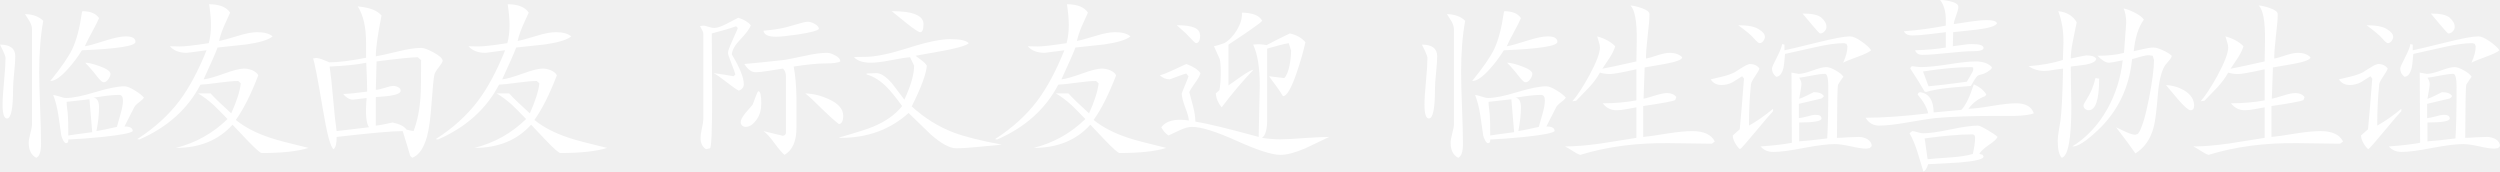
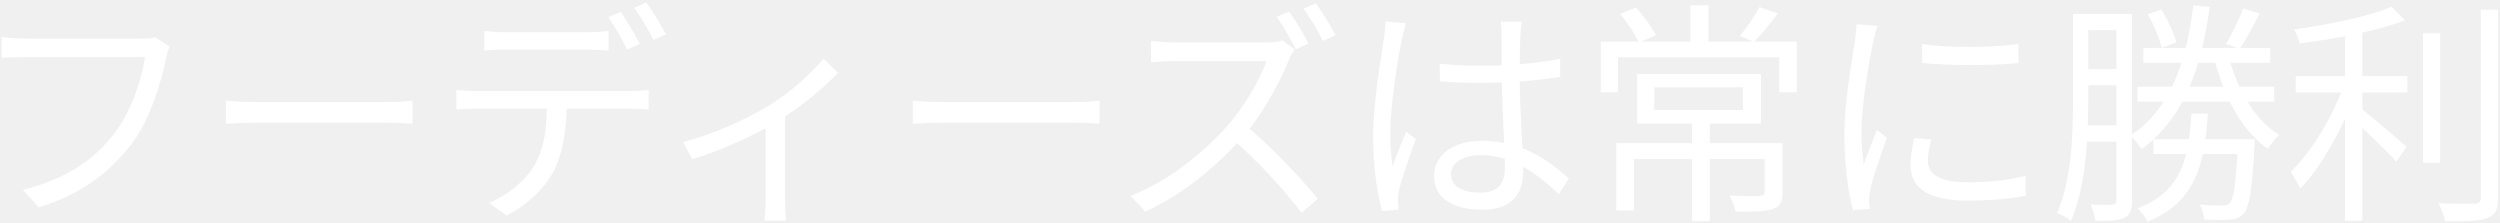
- <svg xmlns="http://www.w3.org/2000/svg" width="1035" height="71" fill="none" viewBox="0 0 1035 71">
-   <path fill="#fff" d="M56.088 17.334c0 1.715-7.392 2.876-22.176 3.482a52.682 52.682 0 01-5.715 7.645c-3.049 3.431-5.513 5.121-7.392 5.071 4.47-5.5 7.493-9.865 9.068-13.095 1.778-3.734 3.125-8.806 4.04-15.214l.228-.606c3.353.05 5.64 1.01 6.858 2.877-.559 1.362-1.55 3.33-2.972 5.904-1.371 2.523-2.337 4.44-2.896 5.752 1.474-.201 4.319-.984 8.536-2.346 3.658-1.16 6.452-1.741 8.382-1.741 2.693 0 4.04.757 4.04 2.27zM45.724 30.58c0 .656-.305 1.413-.914 2.27-.61.808-1.22 1.212-1.83 1.212-.304 0-.609-.126-.914-.379-.559-.454-1.168-1.11-1.829-1.968-.965-1.261-1.524-1.968-1.676-2.119a88.823 88.823 0 00-3.277-3.633c1.372 0 3.353.48 5.944 1.438 2.997 1.06 4.496 2.12 4.496 3.179zm13.87 9.84c-.356.555-1.042 1.211-2.058 1.968-1.016.757-1.676 1.438-1.981 2.044l-4.039 7.947c2.286-.05 3.43.58 3.43 1.893-.712.807-4.878 1.615-12.499 2.422-5.588.555-10.313.908-14.174 1.06.101 1.009-.203 1.514-.915 1.514-.406 0-.813-.404-1.219-1.212-.406-.807-.66-1.463-.762-1.967l-1.22-8.478c-.507-3.18-1.219-5.955-2.133-8.326.406.05 1.295.277 2.667.68 1.169.405 2.058.606 2.667.606 2.744 0 6.757-.807 12.041-2.422 5.334-1.614 9.373-2.422 12.117-2.422 1.016 0 2.464.58 4.344 1.741 1.676 1.01 2.921 1.993 3.734 2.952zM17.909 8.629c-1.118 6.055-1.677 13.145-1.677 21.27 0 3.28.127 8.225.381 14.835.254 6.56.381 11.506.381 14.836 0 3.28-.66 5.198-1.981 5.753-2.083-1.11-3.125-3.18-3.125-6.207 0-.908.229-2.22.686-3.936.457-1.665.686-2.927.686-3.785V12.188c0-1.01-.33-2.12-.99-3.33a99.21 99.21 0 01-1.906-3.029c3.302.101 5.817 1.035 7.545 2.801zM6.325 23.313c0 1.514-.152 3.76-.457 6.737-.305 2.977-.457 5.223-.457 6.737 0 8.175-.839 12.262-2.515 12.262-1.22 0-1.83-1.917-1.83-5.753 0-2.17.204-5.374.61-9.613.407-4.289.61-7.518.61-9.688 0-.454-.305-1.363-.914-2.725C.914 20.36.457 19.428 0 18.47c4.217 0 6.325 1.614 6.325 4.843zm44.581 18.318c0-1.564-.533-2.346-1.6-2.346-1.423 0-3.175.126-5.258.378-3.404.505-5.182.757-5.335.757 1.524.202 2.286 1.54 2.286 4.012 0 2.876-.355 6.156-1.067 9.84 1.88-.303 4.7-.883 8.46-1.741a754.903 754.903 0 001.524-5.374c.66-2.271.99-4.113.99-5.526zM38.18 54.726l-1.143-13.625-9.45 1.06c0 .757.076 1.716.229 2.876.203 1.464.304 2.448.304 2.952.102 1.413.153 4.113.153 8.1 2.184-.354 5.487-.808 9.907-1.363zM127.733 61.236c-4.471 1.413-10.923 2.119-19.356 2.119-.61 0-2.592-1.74-5.945-5.223-2.083-2.17-4.14-4.34-6.172-6.51-5.741 6.41-13.565 9.614-23.472 9.614 8.23-2.07 15.368-6.056 21.414-11.96-2.591-2.674-4.496-4.592-5.715-5.753-2.236-2.018-4.395-3.633-6.478-4.844h5.182c1.575 1.766 4.42 4.517 8.535 8.25 2.286-5.046 3.607-9.183 3.963-12.413l-1.067-.984c-1.88 0-4.496.227-7.85.681-3.657.505-6.248.782-7.772.833-5.284 10.092-13.718 17.662-25.301 22.708l-.915-.152c7.164-4.592 13.006-9.89 17.528-15.895 4.014-5.35 7.748-12.313 11.202-20.891-5.13.706-7.849 1.06-8.154 1.06-3.099 0-5.436-.909-7.01-2.726l3.962.076c1.88.05 5.919-.404 12.117-1.363.61-2.27.914-4.768.914-7.493 0-2.321-.254-5.198-.762-8.63 4.319.051 7.215 1.212 8.688 3.483-1.22 2.624-2.083 4.541-2.591 5.753-.915 2.17-1.575 4.163-1.981 5.98 1.219-.203 3.835-.91 7.849-2.12 3.201-1.01 5.842-1.514 7.925-1.514 2.896 0 5.03.58 6.402 1.74-1.677 1.414-5.284 2.524-10.822 3.331-4.013.455-8.001.883-11.964 1.287-.762 2.07-2.693 6.46-5.792 13.17 1.677-.15 4.547-.958 8.611-2.421 3.76-1.363 6.478-2.044 8.155-2.044 1.016 0 2.133.227 3.353.681 1.321.606 2.159 1.312 2.515 2.12-2.998 7.821-6.097 13.977-9.298 18.469 3.709 3.027 8.485 5.5 14.327 7.417 2.49.858 7.748 2.246 15.775 4.164zM183.254 25.206c0 .404-.533 1.287-1.6 2.649-1.067 1.363-1.677 2.397-1.829 3.103-.305 1.312-.686 5.173-1.143 11.581-.407 6.157-1.042 10.825-1.905 14.004-1.321 4.794-3.354 7.72-6.097 8.78l-.838-.757c-.661-2.321-1.702-5.753-3.125-10.294-4.267 0-13.387.807-27.358 2.422.051 2.574-.356 4.264-1.219 5.072-1.271-.606-2.795-6.308-4.573-17.107-2.032-12.111-3.353-18.923-3.963-20.437l1.22-.227c.762 0 1.879.302 3.353.908 1.473.606 2.184.908 2.134.908 3.658 0 8.738-.63 15.241-1.892v-5.828c.051-6.61-1.092-11.758-3.429-15.442 4.877.454 8.154 1.716 9.83 3.785-1.575 7.821-2.362 13.448-2.362 16.88 1.372-.202 4.471-.884 9.297-2.044 3.861-.96 7.011-1.438 9.45-1.438 1.168 0 2.896.63 5.182 1.892 2.489 1.362 3.734 2.523 3.734 3.482zm-8.84-.227l-1.448-1.287c-2.388 0-8.078.58-17.07 1.74l-.305 11.733c.813 0 2.007-.252 3.582-.757 1.625-.555 2.87-.832 3.734-.832.66 0 1.321.176 1.981.53.661.353.991.832.991 1.438 0 .959-1.499 1.665-4.496 2.12-.559.1-2.49.277-5.792.529v11.808c1.575-.151 3.887-.58 6.935-1.287 2.896.606 4.826 1.59 5.792 2.952 1.219.303 2.184.505 2.895.606 1.575-4.088 2.541-8.907 2.896-14.457.153-2.12.229-7.065.229-14.836h.076zm-21.643 27.703c-1.219-1.715-1.549-5.752-.99-12.11l-5.564.68c-.711.051-1.473-.176-2.286-.68-.813-.505-1.422-1.06-1.829-1.666 2.185-.05 5.487-.378 9.907-.984 0-2.624-.127-6.61-.381-11.96-3.455.758-8.51 1.288-15.165 1.59.457 2.927.94 7.368 1.448 13.322.508 5.955.991 10.42 1.448 13.398l13.412-1.59zM251.346 61.236c-4.471 1.413-10.923 2.119-19.356 2.119-.61 0-2.591-1.74-5.944-5.223a724.925 724.925 0 01-6.173-6.51c-5.741 6.41-13.565 9.614-23.472 9.614 8.23-2.07 15.368-6.056 21.414-11.96-2.591-2.674-4.496-4.592-5.715-5.753-2.236-2.018-4.395-3.633-6.478-4.844h5.182c1.575 1.766 4.42 4.517 8.535 8.25 2.287-5.046 3.607-9.183 3.963-12.413l-1.067-.984c-1.88 0-4.496.227-7.849.681-3.658.505-6.249.782-7.773.833-5.284 10.092-13.717 17.662-25.301 22.708l-.914-.152c7.163-4.592 13.006-9.89 17.527-15.895 4.014-5.35 7.748-12.313 11.203-20.891-5.132.706-7.85 1.06-8.155 1.06-3.099 0-5.436-.909-7.011-2.726l3.963.076c1.88.05 5.919-.404 12.117-1.363.61-2.27.915-4.768.915-7.493 0-2.321-.254-5.198-.762-8.63 4.318.051 7.214 1.212 8.687 3.483-1.219 2.624-2.083 4.541-2.591 5.753-.914 2.17-1.575 4.163-1.981 5.98 1.219-.203 3.835-.91 7.849-2.12 3.201-1.01 5.843-1.514 7.926-1.514 2.895 0 5.029.58 6.401 1.74-1.677 1.414-5.284 2.524-10.821 3.331-4.014.455-8.002.883-11.965 1.287-.762 2.07-2.693 6.46-5.792 13.17 1.677-.15 4.547-.958 8.612-2.421 3.759-1.363 6.477-2.044 8.154-2.044 1.016 0 2.134.227 3.353.681 1.321.606 2.159 1.312 2.515 2.12-2.998 7.821-6.097 13.977-9.297 18.469 3.708 3.027 8.484 5.5 14.326 7.417 2.49.858 7.748 2.246 15.775 4.164zM339.027 11.96c-.458.706-3.252 1.463-8.383 2.27-4.471.656-7.595.984-9.374.984-3.251 0-4.978-.832-5.182-2.498 3.912-.353 7.037-.832 9.374-1.438.051 0 1.575-.429 4.572-1.287 2.134-.656 3.582-.984 4.344-.984.864 0 1.804.278 2.82.833 1.219.656 1.829 1.363 1.829 2.12zm10.059 35.954c0 2.12-.584 3.28-1.753 3.481-1.727-1.312-4.064-3.406-7.011-6.282-3.048-3.078-5.36-5.223-6.935-6.434 3.252.101 6.478.883 9.679 2.347 4.013 1.816 6.02 4.112 6.02 6.888zm-1.219-22.481c-.915.555-2.972.832-6.173.832s-7.57.43-13.108 1.287c.661 3.432 1.042 7.645 1.143 12.641v12.792c0 5.5-1.651 9.21-4.953 11.127-1.016-.858-2.439-2.523-4.268-4.996-1.625-2.27-3.099-3.885-4.42-4.844 1.779.404 4.471 1.06 8.078 1.968l.839-.379.381-.68V31.79c0-1.463-.407-2.599-1.22-3.406-1.93.303-3.835.605-5.715.908-2.388.404-4.293.606-5.716.606-1.626 0-3.15-1.136-4.572-3.407 3.658-.302 9.145-.857 16.461-1.665 1.066-.151 3.988-.731 8.763-1.74 3.607-.808 6.58-1.212 8.917-1.212 1.066 0 2.21.354 3.429 1.06 1.422.706 2.134 1.54 2.134 2.498zM310.83 10.446c-.406 1.312-1.854 3.28-4.344 5.904-2.235 2.32-3.404 4.39-3.505 6.206 3.302 5.45 4.953 9.563 4.953 12.338 0 1.212-.686 2.095-2.057 2.65-1.22-.656-2.947-1.867-5.182-3.634-2.236-1.766-3.989-2.977-5.259-3.633 2.744.353 5.513.782 8.307 1.287l.686-.757c-.102-.555-.661-2.12-1.677-4.693-.914-2.321-1.372-3.734-1.372-4.239 0-.706.585-2.346 1.753-4.92l2.286-5.147-.228-.605-.534-.303c-2.184.807-5.512 1.791-9.983 2.952 0 2.674.026 6.888.076 12.64.051 5.551.077 9.74.077 12.566 0 7.62-.077 13.296-.229 17.03-.152 3.432-.381 5.198-.686 5.299l-1.6.379c-1.524-.909-2.286-2.473-2.286-4.694 0-.857.177-2.144.533-3.86.406-1.716.61-3.002.61-3.86v-35.5c0-.505-.458-1.514-1.372-3.028l1.372-.227c.559 0 1.295.177 2.21.53.965.303 1.727.454 2.286.454 1.168 0 2.845-.555 5.03-1.665 3.048-1.615 4.699-2.473 4.953-2.574 2.388.757 4.115 1.792 5.182 3.104zm4.344 32.396c0 2.574-.61 4.744-1.829 6.51-1.473 2.12-2.998 3.179-4.573 3.179a2.436 2.436 0 01-1.524-.53 1.96 1.96 0 01-.609-1.438c0-.858.635-2.094 1.905-3.71 1.016-1.16 2.007-2.295 2.972-3.405.152-.252.559-1.312 1.219-3.18.61-1.665 1.016-2.497 1.22-2.497.812 0 1.219 1.69 1.219 5.071z" />
-   <path fill="#fff" d="M382.328 9.991c0 2.22-.457 3.331-1.372 3.331-.66 0-2.566-1.262-5.716-3.785a520.958 520.958 0 01-6.096-4.92c8.789 0 13.184 1.792 13.184 5.374zm32.388 49.882c-1.321.101-4.446.404-9.374.909-3.912.403-7.087.605-9.526.605-2.641 0-6.147-1.918-10.516-5.753-.305-.252-3.353-3.204-9.145-8.856-7.621 6.863-16.969 10.294-28.044 10.294l-.915-.075c7.519-2.17 12.27-3.684 14.251-4.542 5.233-2.17 9.246-5.02 12.041-8.553-2.693-3.684-4.801-6.283-6.325-7.797-2.642-2.674-5.437-4.44-8.383-5.298v-.378l3.886-.152c1.829-.1 4.039 1.312 6.63 4.239a331.07 331.07 0 015.106 6.737c2.693-5.753 4.039-10.446 4.039-14.08l-1.676-3.481c-1.575.1-4.293.53-8.154 1.287-3.404.656-6.097.984-8.078.984-3.201 0-5.538-.757-7.012-2.271.305-.101 1.88-.151 4.725-.151 4.065 0 9.933-1.212 17.604-3.634 7.672-2.472 13.54-3.709 17.604-3.709 3.963 0 6.503.555 7.621 1.665-.813.909-4.243 1.943-10.288 3.104l-11.736 2.12a188.16 188.16 0 012.591 1.967c.914.656 1.6 1.363 2.057 2.12-.203 3.33-2.286 8.957-6.248 16.88 5.232 4.793 11.024 8.401 17.375 10.823 4.572 1.716 11.202 3.381 19.89 4.996z" />
-   <path fill="#fff" d="M482.87 61.236c-4.471 1.413-10.923 2.119-19.357 2.119-.609 0-2.591-1.74-5.944-5.223-2.083-2.17-4.14-4.34-6.173-6.51-5.741 6.41-13.564 9.614-23.471 9.614 8.23-2.07 15.368-6.056 21.414-11.96-2.591-2.674-4.496-4.592-5.716-5.753-2.235-2.018-4.394-3.633-6.477-4.844h5.182c1.575 1.766 4.42 4.517 8.535 8.25 2.286-5.046 3.607-9.183 3.963-12.413l-1.067-.984c-1.88 0-4.496.227-7.85.681-3.658.505-6.249.782-7.773.833-5.283 10.092-13.717 17.662-25.3 22.708l-.915-.152c7.164-4.592 13.006-9.89 17.528-15.895 4.013-5.35 7.747-12.313 11.202-20.891-5.131.706-7.849 1.06-8.154 1.06-3.099 0-5.436-.909-7.011-2.726l3.963.076c1.879.05 5.918-.404 12.117-1.363.609-2.27.914-4.768.914-7.493 0-2.321-.254-5.198-.762-8.63 4.318.051 7.214 1.212 8.688 3.483-1.22 2.624-2.083 4.541-2.591 5.753-.915 2.17-1.575 4.163-1.982 5.98 1.22-.203 3.836-.91 7.85-2.12 3.2-1.01 5.842-1.514 7.925-1.514 2.896 0 5.03.58 6.401 1.74-1.676 1.414-5.283 2.524-10.821 3.331-4.014.455-8.002.883-11.964 1.287-.763 2.07-2.693 6.46-5.792 13.17 1.676-.15 4.547-.958 8.611-2.421 3.76-1.363 6.478-2.044 8.154-2.044 1.016 0 2.134.227 3.354.681 1.32.606 2.159 1.312 2.514 2.12-2.997 7.821-6.096 13.977-9.297 18.469 3.709 3.027 8.484 5.5 14.327 7.417 2.489.858 7.748 2.246 15.775 4.164zM522.54 8.629c-.407.555-2.566 2.17-6.478 4.844l-7.468 4.996v16.88l5.182-3.634c2.693-1.867 4.395-2.8 5.106-2.8-4.573 4.794-8.942 9.966-13.108 15.517-1.473-1.766-2.286-3.684-2.438-5.753l1.524-1.362c.355-2.17.533-4.517.533-7.04 0-2.977-.152-4.945-.457-5.904-.813-1.766-1.6-3.507-2.362-5.223.965-.201 2.387-.63 4.267-1.287 1.981-1.11 3.734-2.926 5.258-5.45 1.525-2.573 2.21-4.97 2.058-7.19 4.522.1 7.316 1.236 8.383 3.406zm-25.682 5.828c0 2.271-.584 3.406-1.753 3.406-.254 0-1.676-1.387-4.267-4.163-.458-.454-1.677-1.539-3.658-3.254h.305c6.198 0 9.297 1.337 9.297 4.011h.076zm53.421 42.237a1844.188 1844.188 0 00-9.831 4.693c-4.216 1.817-7.671 2.725-10.364 2.725-3.505 0-9.551-1.943-18.137-5.828-8.535-3.835-14.683-5.753-18.442-5.753-1.423 0-3.099.454-5.03 1.362-1.575.707-3.15 1.439-4.725 2.196-1.219-.808-2.21-1.943-2.972-3.407 1.524-2.069 4.115-3.103 7.773-3.103 1.118 0 2.337.1 3.658.303-.101-1.262-.635-3.129-1.6-5.602-.914-2.523-1.372-4.39-1.372-5.6 0-.051.432-1.136 1.296-3.256.914-2.17 1.422-3.456 1.524-3.86l-.991-1.135c-.457.1-1.702.53-3.734 1.286l-3.048 1.136c-1.524 0-2.896-.555-4.115-1.665 1.473-.404 3.327-1.136 5.563-2.196 2.642-1.261 4.445-2.094 5.41-2.497 2.795 1.009 4.751 2.27 5.868 3.784-.304 1.06-1.066 2.422-2.286 4.088-1.219 1.665-2.007 2.926-2.362 3.784a205.04 205.04 0 001.6 5.98c.61 2.372.915 4.44.915 6.207 4.775.757 13.514 2.876 26.215 6.358.305-14.785.457-21.825.457-21.118 0-7.52-.914-13.221-2.743-17.107 1.93-.252 3.785-.177 5.563.227 2.083-1.16 5.283-2.775 9.602-4.844 2.743.555 4.902 1.766 6.477 3.633-.914 4.037-2.108 8.2-3.581 12.49-2.236 6.56-4.141 9.84-5.716 9.84-1.168-1.968-3.099-4.719-5.792-8.251l6.326.757c.914-.858 1.651-2.65 2.21-5.374.406-2.17.609-4.189.609-6.056l-.99-3.027c-2.033.353-5.005 1.11-8.917 2.27V49.73c0 3.936-.711 6.384-2.133 7.343 2.641.403 5.131.605 7.468.605 2.286 0 5.69-.177 10.212-.53 4.521-.303 7.9-.454 10.135-.454zM644.758 17.334c0 1.715-7.392 2.876-22.176 3.482a52.707 52.707 0 01-5.716 7.645c-3.048 3.431-5.512 5.121-7.392 5.071 4.471-5.5 7.494-9.865 9.069-13.095 1.778-3.734 3.124-8.806 4.039-15.214l.228-.606c3.354.05 5.64 1.01 6.859 2.877-.559 1.362-1.549 3.33-2.972 5.904-1.372 2.523-2.337 4.44-2.896 5.752 1.473-.201 4.318-.984 8.535-2.346 3.658-1.16 6.452-1.741 8.383-1.741 2.693 0 4.039.757 4.039 2.27zM634.394 30.58c0 .656-.305 1.413-.915 2.27-.609.808-1.219 1.212-1.829 1.212-.304 0-.609-.126-.914-.379-.559-.454-1.169-1.11-1.829-1.968-.965-1.261-1.524-1.968-1.677-2.119a87.804 87.804 0 00-3.277-3.633c1.372 0 3.354.48 5.945 1.438 2.997 1.06 4.496 2.12 4.496 3.179zm13.87 9.84c-.356.555-1.042 1.211-2.058 1.968-1.016.757-1.677 1.438-1.981 2.044l-4.039 7.947c2.286-.05 3.429.58 3.429 1.893-.711.807-4.877 1.615-12.498 2.422-5.589.555-10.313.908-14.175 1.06.102 1.009-.203 1.514-.914 1.514-.406 0-.813-.404-1.219-1.212-.407-.807-.661-1.463-.762-1.967l-1.22-8.478c-.508-3.18-1.219-5.955-2.134-8.326.407.05 1.296.277 2.668.68 1.168.405 2.057.606 2.667.606 2.743 0 6.757-.807 12.041-2.422 5.334-1.614 9.373-2.422 12.117-2.422 1.016 0 2.464.58 4.343 1.741 1.677 1.01 2.922 1.993 3.735 2.952zM606.578 8.629c-1.117 6.055-1.676 13.145-1.676 21.27 0 3.28.127 8.225.381 14.835.254 6.56.381 11.506.381 14.836 0 3.28-.661 5.198-1.982 5.753-2.083-1.11-3.124-3.18-3.124-6.207 0-.908.229-2.22.686-3.936.457-1.665.686-2.927.686-3.785V12.188c0-1.01-.331-2.12-.991-3.33a98.817 98.817 0 01-1.905-3.029c3.302.101 5.817 1.035 7.544 2.801zm-11.583 14.684c0 1.514-.153 3.76-.457 6.737-.305 2.977-.458 5.223-.458 6.737 0 8.175-.838 12.262-2.515 12.262-1.219 0-1.828-1.917-1.828-5.753 0-2.17.203-5.374.609-9.613.407-4.289.61-7.518.61-9.688 0-.454-.305-1.363-.915-2.725-.457-.909-.914-1.842-1.371-2.8 4.216 0 6.325 1.614 6.325 4.843zm44.581 18.318c0-1.564-.534-2.346-1.6-2.346-1.423 0-3.176.126-5.259.378-3.404.505-5.182.757-5.334.757 1.524.202 2.286 1.54 2.286 4.012 0 2.876-.356 6.156-1.067 9.84 1.88-.303 4.7-.883 8.459-1.741a754.942 754.942 0 001.524-5.374c.661-2.271.991-4.113.991-5.526zm-12.727 13.095l-1.143-13.625-9.449 1.06c0 .757.076 1.716.228 2.876.203 1.464.305 2.448.305 2.952.102 1.413.152 4.113.152 8.1 2.185-.354 5.487-.808 9.907-1.363zM709.925 58.586l-1.219.909-17.375-.227c-13.565-.202-25.936 1.413-37.113 4.844-.864-.252-1.931-.807-3.201-1.665-1.473-.96-2.515-1.565-3.124-1.817 4.115 0 9.043-.404 14.784-1.211 4.928-.807 9.856-1.59 14.784-2.346V44.431l-4.115.757c-1.626.303-2.972.454-4.039.454-2.388 0-4.319-.959-5.792-2.877 4.928 0 9.577-.403 13.946-1.21V28.687c-5.944 1.312-9.577 1.968-10.898 1.968-1.524 0-2.921-.202-4.191-.606-1.016 1.918-2.515 3.961-4.496 6.131a560.621 560.621 0 01-5.335 5.526l-1.6.227c1.981-2.22 4.318-5.778 7.011-10.673 2.947-5.45 4.42-9.31 4.42-11.58 0-.606-.152-1.389-.457-2.347a82.151 82.151 0 01-.686-2.271c3.15.858 5.639 2.22 7.468 4.087-.406 1.413-1.194 3.028-2.362 4.845a137.937 137.937 0 01-2.972 4.466c3.15-.606 7.849-1.615 14.098-3.028l.152-8.63c.102-7.82-.762-12.665-2.591-14.532 1.321.1 2.845.454 4.573 1.06 2.184.756 3.277 1.589 3.277 2.497 0 2.07-.254 5.147-.762 9.235-.458 4.087-.686 7.14-.686 9.159.863-.101 2.489-.555 4.877-1.363 2.032-.656 3.683-.984 4.953-.984 2.185 0 3.912.606 5.183 1.817 0 .959-2.287 1.867-6.859 2.725l-8.688 1.514-.457 12.943c.864-.151 2.489-.605 4.877-1.362 2.083-.656 3.709-.984 4.878-.984 1.676 0 2.946.555 3.81 1.665l-.457 1.211c-.864.505-5.284 1.337-13.26 2.498v12.792c1.879-.151 5.258-.63 10.135-1.438 4.268-.656 7.646-.984 10.136-.984 4.826 0 7.951 1.438 9.373 4.314zM756.152 11.127c0 .706-.28 1.337-.838 1.892-.508.555-1.118.833-1.829.833-.204 0-1.347-1.236-3.43-3.71-2.337-2.825-3.607-4.339-3.81-4.54 3.861 0 6.452.554 7.773 1.665 1.423 1.261 2.134 2.548 2.134 3.86zm18.518 9.689c-.864.757-2.692 1.64-5.487 2.649-3.2 1.16-5.233 1.993-6.096 2.498 1.168-2.624 1.752-4.895 1.752-6.813l-.381-.984-.99-.303c-3.15 0-7.24.58-12.27 1.742l-12.193 2.724c-.254 3.028-.457 4.895-.609 5.602-.61 2.523-1.626 3.81-3.049 3.86-1.168-.908-1.752-2.044-1.752-3.406 0-.505.66-2.019 1.981-4.542 1.321-2.573 2.058-4.44 2.21-5.601l.991.227v2.347c1.371-.253 6.045-1.363 14.022-3.33 6.503-1.616 10.872-2.423 13.107-2.423 1.22 0 2.82.706 4.801 2.12 1.829 1.26 3.15 2.472 3.963 3.633zm-43.971-5.753c0 .656-.229 1.287-.686 1.892-.407.606-.94.909-1.6.909-.356 0-1.118-.657-2.287-1.969-1.117-1.311-3.277-3.128-6.477-5.45 3.912 0 6.706.53 8.382 1.59 1.728 1.06 2.591 2.07 2.591 3.028h.077zm44.2 45.416l-.839.832-1.447.227c-1.474 0-3.633-.328-6.478-.984-2.845-.605-5.004-.908-6.478-.908-2.895 0-7.163.53-12.802 1.59-5.589 1.11-9.831 1.665-12.727 1.665-2.185 0-3.937-.757-5.258-2.27 5.537-.405 9.856-.91 12.955-1.515 0-1.312-.051-11-.152-29.066 1.981.353 2.946.53 2.895.53 1.321 0 3.252-.454 5.792-1.362 2.54-.96 4.446-1.439 5.716-1.439 1.016 0 2.311.454 3.886 1.363 1.626.908 2.693 1.791 3.201 2.649-.559.656-1.296 1.741-2.21 3.255-.254.757-.407 8.099-.457 22.026 1.016 0 2.514-.075 4.496-.227 2.032-.1 3.556-.151 4.572-.151 1.22 0 2.388.303 3.506.908 1.219.757 1.829 1.716 1.829 2.877zm-40.771-14.533c-.864.858-3.328 3.734-7.392 8.629-3.709 4.49-5.843 6.888-6.401 7.19-.712-.605-1.398-1.488-2.058-2.649-.61-1.16-.915-2.17-.915-3.027l2.896-2.574c.458-4.643 1.042-11.632 1.753-20.967l-.762-.984c-2.591 1.665-3.912 2.498-3.963 2.498-1.473.757-2.997 1.135-4.572 1.135-1.982 0-3.48-.782-4.496-2.346 1.676-.404 3.378-.808 5.105-1.211 1.982-.505 3.608-1.085 4.878-1.741 1.016-.707 2.565-1.666 4.648-2.877l1.448-.53c1.88 0 3.252.631 4.116 1.893-.204.656-.839 1.766-1.906 3.33-1.016 1.514-1.549 2.574-1.6 3.18-.559 5.298-.838 11-.838 17.106 3.2-1.766 6.528-4.087 9.983-6.964v.909h.076zm22.786-9.992c0-3.583-.457-5.374-1.372-5.374-1.321 0-3.099.227-5.334.681-2.541.505-4.319.808-5.335.909.61.958.915 1.79.915 2.497 0 .858-.305 2.927-.915 6.207.559-.1 1.702-.58 3.43-1.438l2.591-1.287c2.133 0 3.53.555 4.191 1.666-.254.403-.61.731-1.067.983a514.484 514.484 0 00-9.297 2.196v5.904c.762-.05 1.905-.278 3.429-.682 1.524-.454 2.693-.68 3.506-.68 1.625 0 2.438.504 2.438 1.513 0 1.11-3.073 1.665-9.221 1.665v7.797c2.591-.152 6.452-.555 11.584-1.211.305-4.24.457-11.354.457-21.346zM826.761 9.613c-.508 1.16-3.277 2.044-8.307 2.65-3.302.353-6.579.706-9.831 1.059 0 1.362-.05 3.305-.152 5.828.508-.05 1.778-.227 3.81-.53 1.575-.252 2.871-.378 3.887-.378 3.353 0 5.03.53 5.03 1.59 0 .908-1.423 1.362-4.268 1.362-2.388 0-5.919.252-10.593.757-4.623.505-8.103.757-10.44.757-1.575 0-2.591-.63-3.048-1.892 4.877-.152 9.119-.53 12.726-1.136v-6.358c-2.337.303-4.648.58-6.935.833-2.794.353-5.131.53-7.011.53-1.727 0-2.87-.58-3.429-1.742 5.995-.454 11.787-1.236 17.375-2.346v-2.27c0-3.533-.787-6.309-2.362-8.327 1.473 0 2.946.202 4.42.606 2.083.504 3.124 1.261 3.124 2.27 0 .707-.305 1.893-.914 3.558-.61 1.615-.94 2.8-.991 3.557.864-.1 3.175-.454 6.935-1.06 2.794-.403 5.106-.605 6.935-.605 2.337 0 3.683.43 4.039 1.287zm-2.134 18.166c0 .454-.254.858-.762 1.211-1.169.909-2.261 1.489-3.277 1.741-.965.202-1.626.454-1.981.757-.61.606-1.499 1.968-2.668 4.088-5.537.454-8.637.731-9.297.832-3.556.354-6.63.909-9.221 1.666l-.61-.152c-1.219-2.17-3.2-5.349-5.944-9.537l.229-.681.533-.303c1.88.252 3.125.378 3.734.378 2.541 0 6.3-.378 11.279-1.135 4.979-.807 8.713-1.211 11.202-1.211 3.049 0 5.31.782 6.783 2.346zm17.375 19.15c-1.626.606-4.268.96-7.925 1.06h-8.231c-9.602 0-17.858.303-24.767.909-1.88.201-5.741.807-11.584 1.816-4.775.858-8.636 1.287-11.583 1.287-2.388 0-4.242-1.085-5.563-3.255 7.214 0 15.851-.605 25.91-1.816-.406-2.22-1.854-4.82-4.344-7.797l.305-.681.686-.303c3.658.505 5.538 3.306 5.639 8.402l11.432-1.06c1.727-1.715 3.454-5.248 5.182-10.596 2.387 1.06 4.115 2.472 5.182 4.238l-.534.681c-2.845 1.06-5.131 2.801-6.858 5.223 2.083-.05 5.385-.454 9.906-1.21 4.217-.707 7.494-1.06 9.831-1.06 3.963 0 6.402 1.387 7.316 4.163zm-15.013 9.765c-.355.858-1.6 1.993-3.734 3.406-2.083 1.464-3.353 2.675-3.81 3.633l1.295.303.458.757c0 1.11-3.379 1.943-10.136 2.498-4.268.202-8.535.429-12.803.681-.508 1.716-1.168 2.725-1.981 3.028l-2.439-8.023c-1.016-3.18-2.108-5.778-3.277-7.797l1.067-.908c.508 0 1.245.151 2.21.454.966.303 1.728.454 2.286.454 2.541 0 6.326-.53 11.355-1.59 5.081-1.06 8.866-1.589 11.355-1.589.61 0 1.981.63 4.115 1.892 2.134 1.262 3.48 2.196 4.039 2.801zM816.93 28.688a3.81 3.81 0 00-.076-.757l-.534-.152c-5.741 0-12.472.606-20.195 1.817l2.287 6.131c3.505-.303 8.789-.933 15.851-1.892l1.524-2.574c.762-1.21 1.143-2.069 1.143-2.573zm.762 28.384c0-.958-.381-1.438-1.143-1.438-5.03 0-11.609.555-19.738 1.666l1.22 8.629c1.067-.152 4.216-.404 9.449-.757 3.811-.253 6.91-.732 9.298-1.438 0-.101.203-1.186.609-3.255.203-1.363.305-2.498.305-3.407zM908.368 43.75c0 1.262-.508 1.893-1.524 1.893-.813 0-2.541-1.514-5.183-4.542a496.936 496.936 0 00-4.953-5.904c2.794.152 5.335.908 7.621 2.271 2.692 1.665 4.039 3.76 4.039 6.282zm-9.221-20.664c-.153.656-.585 1.363-1.296 2.12-.914 1.06-1.448 1.716-1.6 1.968-1.474 2.422-2.439 6.408-2.896 11.96-.559 6.963-1.143 11.48-1.753 13.548-1.27 4.895-3.785 8.503-7.544 10.824-1.677-2.472-4.344-6.08-8.002-10.824 1.321.656 2.642 1.287 3.963 1.893 1.778.807 3.124 1.21 4.039 1.21l1.067-.378c1.473-1.867 2.997-6.762 4.572-14.684 1.372-7.115 2.058-12.414 2.058-15.896l-.534-1.74-1.524-.228c-.864 0-2.032.202-3.506.606-1.981.605-3.149.933-3.505.984-1.169 11.858-5.919 21.698-14.251 29.52-4.928 4.643-8.433 6.863-10.516 6.661 5.893-3.633 10.719-8.78 14.479-15.441 3.455-6.157 5.589-12.893 6.401-20.21-3.15.656-5.08.984-5.791.984-1.22 0-2.769-.96-4.649-2.877 4.369 0 8.027-.403 10.974-1.21.609-8.075.914-12.213.914-12.414 0-2.372-.355-4.365-1.067-5.98 1.372.303 2.896.883 4.573 1.74 1.88.96 3.15 1.918 3.81 2.877-2.235 3.078-3.632 7.443-4.191 13.095.609-.1 1.956-.404 4.039-.908 1.676-.404 3.023-.606 4.039-.606 1.067 0 2.388.379 3.962 1.136 1.626.706 2.846 1.463 3.658 2.27h.077zm-30.102 9.462c0 8.73-1.448 13.095-4.344 13.095-.508 0-.991-.177-1.448-.53-.457-.404-.686-.858-.686-1.362 0-.455.407-1.287 1.22-2.498a27.635 27.635 0 003.734-8.932c.965.151 1.473.227 1.524.227zm-1.219-8.326c0 1.16-1.499 2.018-4.497 2.573-.152.05-2.159.303-6.02.757 0 1.817.025 4.567.076 8.25.102 3.634.153 6.359.153 8.176 0 13.523-1.321 20.639-3.963 21.345-1.118-1.11-1.677-3.457-1.677-7.04 0-1.16.153-2.573.457-4.238.204-1.413.432-2.8.686-4.163.508-3.987.864-11.152 1.067-21.497-.609.05-1.879.227-3.81.53-1.575.303-2.871.454-3.887.454-2.387 0-4.597-.656-6.63-1.968 5.436-.404 10.187-1.262 14.251-2.574l.229-6.888c.101-4.794-.61-9.234-2.134-13.322 3.556.404 6.096 1.943 7.621 4.618a2147.03 2147.03 0 00-1.525 7.493c-.609 2.977-.914 5.475-.914 7.494 3.912-.858 6.071-1.287 6.478-1.287 2.083 0 3.403.429 3.962 1.287h.077zM970.026 58.586l-1.219.909-17.375-.227c-13.565-.202-25.936 1.413-37.113 4.844-.864-.252-1.931-.807-3.201-1.665-1.473-.96-2.515-1.565-3.124-1.817 4.115 0 9.043-.404 14.784-1.211 4.928-.807 9.856-1.59 14.784-2.346V44.431l-4.115.757c-1.626.303-2.972.454-4.039.454-2.388 0-4.318-.959-5.792-2.877 4.928 0 9.577-.403 13.946-1.21V28.687c-5.944 1.312-9.577 1.968-10.898 1.968-1.524 0-2.921-.202-4.191-.606-1.016 1.918-2.515 3.961-4.496 6.131a549.355 549.355 0 01-5.335 5.526l-1.6.227c1.981-2.22 4.319-5.778 7.011-10.673 2.947-5.45 4.42-9.31 4.42-11.58 0-.606-.152-1.389-.457-2.347a82.151 82.151 0 01-.686-2.271c3.15.858 5.639 2.22 7.468 4.087-.406 1.413-1.194 3.028-2.362 4.845a136.306 136.306 0 01-2.972 4.466c3.15-.606 7.849-1.615 14.098-3.028l.153-8.63c.101-7.82-.763-12.665-2.592-14.532 1.321.1 2.846.454 4.573 1.06 2.184.756 3.277 1.589 3.277 2.497 0 2.07-.254 5.147-.762 9.235-.457 4.087-.686 7.14-.686 9.159.864-.101 2.489-.555 4.877-1.363 2.032-.656 3.684-.984 4.954-.984 2.184 0 3.912.606 5.182 1.817 0 .959-2.286 1.867-6.859 2.725l-8.688 1.514-.457 12.943c.864-.151 2.49-.605 4.877-1.362 2.083-.656 3.709-.984 4.878-.984 1.676 0 2.946.555 3.81 1.665l-.457 1.211c-.864.505-5.284 1.337-13.26 2.498v12.792c1.88-.151 5.258-.63 10.135-1.438 4.268-.656 7.646-.984 10.136-.984 4.826 0 7.951 1.438 9.373 4.314zM1016.25 11.127c0 .706-.28 1.337-.84 1.892-.5.555-1.11.833-1.82.833-.21 0-1.35-1.236-3.43-3.71-2.34-2.825-3.61-4.339-3.81-4.54 3.86 0 6.45.554 7.77 1.665 1.42 1.261 2.13 2.548 2.13 3.86zm18.52 9.689c-.86.757-2.69 1.64-5.49 2.649-3.2 1.16-5.23 1.993-6.09 2.498 1.17-2.624 1.75-4.895 1.75-6.813 0 0-.13-.328-.38-.984l-.99-.303c-3.15 0-7.24.58-12.27 1.742l-12.193 2.724c-.255 3.028-.458 4.895-.61 5.602-.61 2.523-1.626 3.81-3.048 3.86-1.169-.908-1.753-2.044-1.753-3.406 0-.505.66-2.019 1.981-4.542 1.321-2.573 2.058-4.44 2.21-5.601l.991.227v2.347c1.372-.253 6.042-1.363 14.022-3.33 6.5-1.616 10.87-2.423 13.11-2.423 1.22 0 2.82.706 4.8 2.12 1.83 1.26 3.15 2.472 3.96 3.633zm-43.97-5.753c0 .656-.229 1.287-.686 1.892-.406.606-.94.909-1.6.909-.356 0-1.118-.657-2.287-1.969-1.117-1.311-3.276-3.128-6.477-5.45 3.912 0 6.706.53 8.383 1.59 1.727 1.06 2.591 2.07 2.591 3.028h.076zm44.2 45.416l-.84.832c-.96.152-1.45.227-1.45.227-1.47 0-3.63-.328-6.47-.984-2.85-.605-5.01-.908-6.48-.908-2.9 0-7.16.53-12.8 1.59-5.59 1.11-9.835 1.665-12.731 1.665-2.184 0-3.937-.757-5.258-2.27 5.538-.405 9.856-.91 12.959-1.515 0-1.312-.05-11-.16-29.066 1.99.353 2.95.53 2.9.53 1.32 0 3.25-.454 5.79-1.362 2.54-.96 4.45-1.439 5.72-1.439 1.01 0 2.31.454 3.88 1.363 1.63.908 2.7 1.791 3.2 2.649-.55.656-1.29 1.741-2.21 3.255-.25.757-.4 8.099-.45 22.026 1.01 0 2.51-.075 4.49-.227 2.04-.1 3.56-.151 4.58-.151 1.21 0 2.38.303 3.5.908 1.22.757 1.83 1.716 1.83 2.877zm-40.771-14.533c-.863.858-3.328 3.734-7.392 8.629-3.709 4.49-5.842 6.888-6.401 7.19-.712-.605-1.397-1.488-2.058-2.649-.61-1.16-.914-2.17-.914-3.027l2.895-2.574c.458-4.643 1.042-11.632 1.753-20.967l-.762-.984c-2.591 1.665-3.912 2.498-3.962 2.498-1.474.757-2.998 1.135-4.573 1.135-1.981 0-3.48-.782-4.496-2.346a771.15 771.15 0 015.106-1.211c1.981-.505 3.607-1.085 4.877-1.741 1.016-.707 2.566-1.666 4.649-2.877l1.447-.53c1.88 0 3.252.631 4.116 1.893-.204.656-.839 1.766-1.905 3.33-1.017 1.514-1.55 2.574-1.601 3.18-.559 5.298-.838 11-.838 17.106 3.201-1.766 6.528-4.087 9.983-6.964v.909h.076zm22.791-9.992c0-3.583-.46-5.374-1.38-5.374-1.32 0-3.1.227-5.33.681-2.54.505-4.32.808-5.34.909.61.958.92 1.79.92 2.497 0 .858-.31 2.927-.92 6.207.56-.1 1.71-.58 3.43-1.438 1.73-.858 2.59-1.287 2.59-1.287 2.14 0 3.54.555 4.2 1.666-.26.403-.61.731-1.07.983-2.69.606-5.79 1.338-9.3 2.196v5.904c.76-.05 1.91-.278 3.43-.682 1.53-.454 2.69-.68 3.51-.68 1.62 0 2.44.504 2.44 1.513 0 1.11-3.08 1.665-9.23 1.665v7.797c2.6-.152 6.46-.555 11.59-1.211.3-4.24.46-11.354.46-21.346z" />
+ <svg xmlns="http://www.w3.org/2000/svg" width="853" height="76" fill="none" viewBox="0 0 853 76">
+   <path fill="#fff" d="M57.88 15.88 53 12.76c-1.52.32-3.12.4-4.32.4H8.6c-2.64 0-5.84-.24-8-.56v7.12c2-.08 4.72-.24 7.92-.24h40.96c-1.12 7.68-4.8 18.8-10.48 26.08-6.72 8.56-15.68 15.36-31.2 19.2l5.44 6c14.64-4.56 24.16-12 31.44-21.36 6.4-8.24 10.24-21.12 12-29.52.32-1.6.64-2.88 1.2-4Zm19.2 18.48v7.84c2.56-.16 6.8-.32 11.2-.32h43.92c3.52 0 6.88.24 8.56.32v-7.84c-1.84.16-4.64.48-8.64.48H88.28c-4.56 0-8.72-.24-11.2-.48Zm88.16-23.76v6.64c2.08-.16 4.64-.32 7.36-.32h27.6c2.24 0 5.04.16 7.44.32V10.6c-2.32.24-5.2.4-7.44.4h-27.76c-2.56 0-4.96-.16-7.2-.4Zm-9.52 20.08v6.64c2.16-.16 4.56-.24 6.96-.24H215c2 0 4.56.08 6.32.24v-6.64c-2 .24-4.64.4-6.32.4h-52.32c-2.48 0-4.8-.16-6.96-.4Zm37.68 3.2-6.72.08c-.08 8.8-.64 16.64-4.64 22.96-3.2 5.12-8.96 9.68-15.12 12.32l5.92 4.32c6.8-3.44 12.8-9.2 15.76-14.56 3.52-6.72 4.8-15.04 4.8-25.12Zm18.4-29.84-4.24 1.84c2.16 3.04 4.88 7.84 6.4 11.04l4.32-1.92c-1.6-3.2-4.48-8.08-6.48-10.96Zm8.72-3.2-4.16 1.84c2.24 2.96 4.88 7.52 6.64 10.96l4.24-1.92c-1.52-2.96-4.56-7.92-6.72-10.88Zm12.535 47.6 3.12 5.92c10.64-3.28 21.76-8.56 28.48-12.56 8.32-5.04 16.64-12 21.28-16.96l-4.96-4.8c-4.16 5.04-11.52 11.68-19.04 16.24-6.56 4-18.32 9.6-28.88 12.16Zm28.16-8.48v28.32c0 2.4-.24 5.76-.4 6.96h7.44c-.32-1.2-.4-4.56-.4-6.96v-30l-6.64 1.68Zm50.24-5.6v7.84c2.56-.16 6.8-.32 11.2-.32h43.92c3.52 0 6.88.24 8.56.32v-7.84c-1.84.16-4.64.48-8.64.48h-43.84c-4.56 0-8.72-.24-11.2-.48Zm128.416-30.4-4.24 1.76c2.16 3.12 4.88 7.84 6.48 11.12l4.32-1.92c-1.52-3.2-4.48-8.08-6.56-10.96Zm9.12-2.8-4.24 1.76c2.24 3.04 4.88 7.52 6.64 11.04l4.32-1.92c-1.52-2.96-4.64-8-6.72-10.88Zm-7.28 15.76-4-3.12c-1.28.4-3.44.72-6 .72h-30.88c-2.48 0-7.04-.4-8.08-.56v7.28c.88-.08 5.2-.4 8.08-.4h31.2c-2.08 6.64-7.92 16.08-13.36 22.24-8.24 9.2-20 18.72-32.96 23.76l5.12 5.36c12.64-5.76 24.08-15.36 33.04-25.28 6.64-7.44 12.72-18.64 15.92-26.48.4-1.12 1.44-2.88 1.92-3.52Zm-16.8 25.76-4.56 4.56c8.64 7.52 18 17.76 23.76 25.36l5.52-4.8c-5.44-6.72-16.08-17.92-24.72-25.12Zm66.32-20.96.08 6.08c4.64.32 8.8.48 13.44.48 9.36 0 19.12-.64 27.6-2.08v-6.16c-8.08 1.68-17.92 2.4-27.52 2.4-4.72 0-9.04-.24-13.6-.72Zm28-14.32h-7.2c.24 1.44.32 3.52.32 4.96 0 2.8.08 7.84.08 13.36 0 10.56 1.04 25.52 1.04 31.28 0 5.36-1.92 8.72-8.64 8.72-5.84 0-9.76-2.16-9.76-6.32 0-3.84 4.16-6.48 10.16-6.48 10.16 0 18.24 5.44 26.64 13.28l3.44-5.28c-6.72-6.08-16.08-12.88-29.52-12.88-10.56 0-16.48 5.28-16.48 12 0 7.2 5.84 11.52 16.56 11.52 10.8 0 13.84-6.4 13.84-12.96 0-8.24-1.2-20.72-1.2-33.04 0-4.72.08-10.4.24-13.36.08-1.52.24-3.2.48-4.8Zm-39.44.56-7.04-.64c-.08 1.76-.24 3.84-.56 5.76-.96 6.56-3.68 21.84-3.68 33.6 0 10.8 1.52 19.6 3.04 25.36l5.68-.48c-.08-.8-.16-2-.24-2.8-.08-.88.08-2.48.32-3.6.8-3.92 3.76-12.08 5.76-17.68l-3.28-2.56c-1.36 3.28-3.36 8.16-4.64 11.84-.56-3.92-.8-7.28-.8-11.2 0-8.96 2.4-24.8 4-32.24.32-1.44.96-4.08 1.44-5.36Zm97.52 32.8v34.72h6.08V40.76h-6.08Zm-12.88-10.96h30.24v7.76h-30.24V29.8Zm-5.84-4.56V42.2h42.24V25.24h-42.24Zm-7.12 23.6V71.8h6V54.28h47.6v-5.44h-53.6Zm50.64 0v16.72c0 .88-.4 1.2-1.6 1.28-1.28.08-5.6.08-10.4-.08.88 1.6 1.76 3.84 2.08 5.44 6.24 0 10.32 0 12.88-.96 2.48-.88 3.12-2.56 3.12-5.68V48.84h-6.08ZM576.751 1.8v14.56h6.16V1.8h-6.16Zm-30.56 12.4v17.28h5.84V19.56h55.04v11.92h6V14.2h-66.88Zm6.64-9.44c2.48 2.96 5.2 7.12 6.4 9.84l5.76-2.64c-1.36-2.64-4.16-6.48-6.8-9.36l-5.36 2.16Zm47.52-2.32c-1.52 2.88-4.48 7.2-6.72 9.84l4.88 2c2.4-2.48 5.44-6.16 8.08-9.68l-6.24-2.16ZM655.791 15l.08 6.48c8.72.96 24.24.96 32.8 0V15c-7.92 1.2-24.16 1.52-32.88 0Zm3.12 32.64-5.76-.56c-.88 3.84-1.28 6.72-1.28 9.36 0 7.52 6 12 19.36 12 8.32 0 15.04-.64 20-1.68l-.16-6.72c-6.4 1.52-12.64 2.16-19.76 2.16-10.96 0-13.52-3.6-13.52-7.28 0-2.16.4-4.4 1.12-7.28Zm-18.32-38.8-7.12-.56c-.08 1.76-.32 3.76-.56 5.6-.96 6.64-3.6 20.32-3.6 32.08 0 10.88 1.36 20.08 2.96 25.76l5.68-.4c-.08-.88-.16-2-.24-2.8 0-.96.16-2.48.4-3.6.72-3.84 3.68-12.24 5.68-17.92l-3.36-2.64c-1.36 3.28-3.2 8.08-4.56 11.68-.48-3.92-.72-7.28-.72-11.12 0-9.04 2.48-23.28 4-30.72.32-1.44.96-4 1.44-5.36Zm69.36-4.08v5.52h15.6V4.76h-15.6Zm21.36 11.6v5.04h43.28v-5.04h-43.28Zm-2 13.2v5.12h46.64v-5.12h-46.64Zm5.44 17.92v5.04h30.72v-5.04h-30.72Zm-25.12-23.92v5.52h14.96v-5.52h-14.96Zm-.08 19.2v5.6h15.12v-5.6h-15.12Zm-2.24-38v28.72c0 11.84-.4 27.92-5.44 39.2 1.36.48 3.68 1.76 4.72 2.72 5.28-11.84 5.92-29.52 5.92-41.92V4.76h-5.2Zm14.8 0v63.6c0 1.12-.4 1.44-1.44 1.52-.88.08-4 .08-7.36-.08.72 1.6 1.44 4.16 1.68 5.52 5.04.08 7.92-.08 9.92-1.04 1.92-.96 2.56-2.72 2.56-5.76V4.76h-5.36Zm38.16 14.08-4.8 1.04c3.28 13.04 9.52 24.88 18.32 30.88.88-1.52 2.64-3.6 3.92-4.72-8.24-4.8-14.48-15.76-17.44-27.2Zm5.04-15.92c-1.28 3.6-3.84 8.8-5.76 12.08l4.64 1.6c2.16-3.04 4.64-7.76 6.8-12l-5.68-1.68Zm-17.6 35.84c-.96 15.52-3.36 26.56-18.4 32.32 1.28 1.04 2.8 3.12 3.44 4.56 16.32-6.72 19.44-19.28 20.56-36.88h-5.6Zm.64-36.96c-2.48 20.48-8.24 35.68-21.44 44.48 1.28 1.12 3.12 3.52 3.76 4.64 13.84-10.16 20.24-26.16 23.28-48.56l-5.6-.56Zm15.28 45.68v.88c-.72 14.24-1.52 19.6-2.88 21.04-.64.64-1.28.72-2.4.72-1.28 0-4.48 0-7.84-.32.88 1.36 1.44 3.52 1.52 5.12 3.52.16 6.96.16 8.8 0 2.08-.16 3.44-.64 4.72-2.08 1.92-2.16 2.8-7.84 3.68-22.96.08-.8.08-2.4.08-2.4h-5.68Zm-30.8-42.56c2.08 3.52 4.08 8.32 4.72 11.44l5.04-1.92c-.8-3.04-2.96-7.68-5.2-11.2l-4.56 1.68Zm50.48 21.04v5.6h38.08v-5.6h-38.08Zm43.44-14.64v44.24h5.84V11.32h-5.84Zm-26.64-2.72v66.72h5.92V8.6h-5.92Zm46.32-5.28v64.16c0 1.52-.64 2-2.16 2-1.52.08-6.48.08-12.24-.08.96 1.76 1.92 4.4 2.24 6.08 7.36.08 11.84-.08 14.48-1.12 2.56-.96 3.6-2.8 3.6-6.96V3.32h-5.92Zm-30.4-1.04c-7.52 3.36-21.44 6.08-33.28 7.76.72 1.28 1.6 3.36 1.84 4.8 12.16-1.6 26.64-4.24 35.92-7.92l-4.48-4.64Zm-16.16 26.24c-3.52 10.72-11.28 23.44-18.32 30.16 1.04 1.52 2.56 3.92 3.28 5.68 7.44-7.6 15.28-21.92 19.36-34.08l-4.32-1.76Zm5.36 8.24-3.28 3.2c3.68 3.12 12.4 11.52 15.68 15.2l3.52-5.04c-2.56-2.24-12.88-11.2-15.92-13.36Z" />
</svg>
